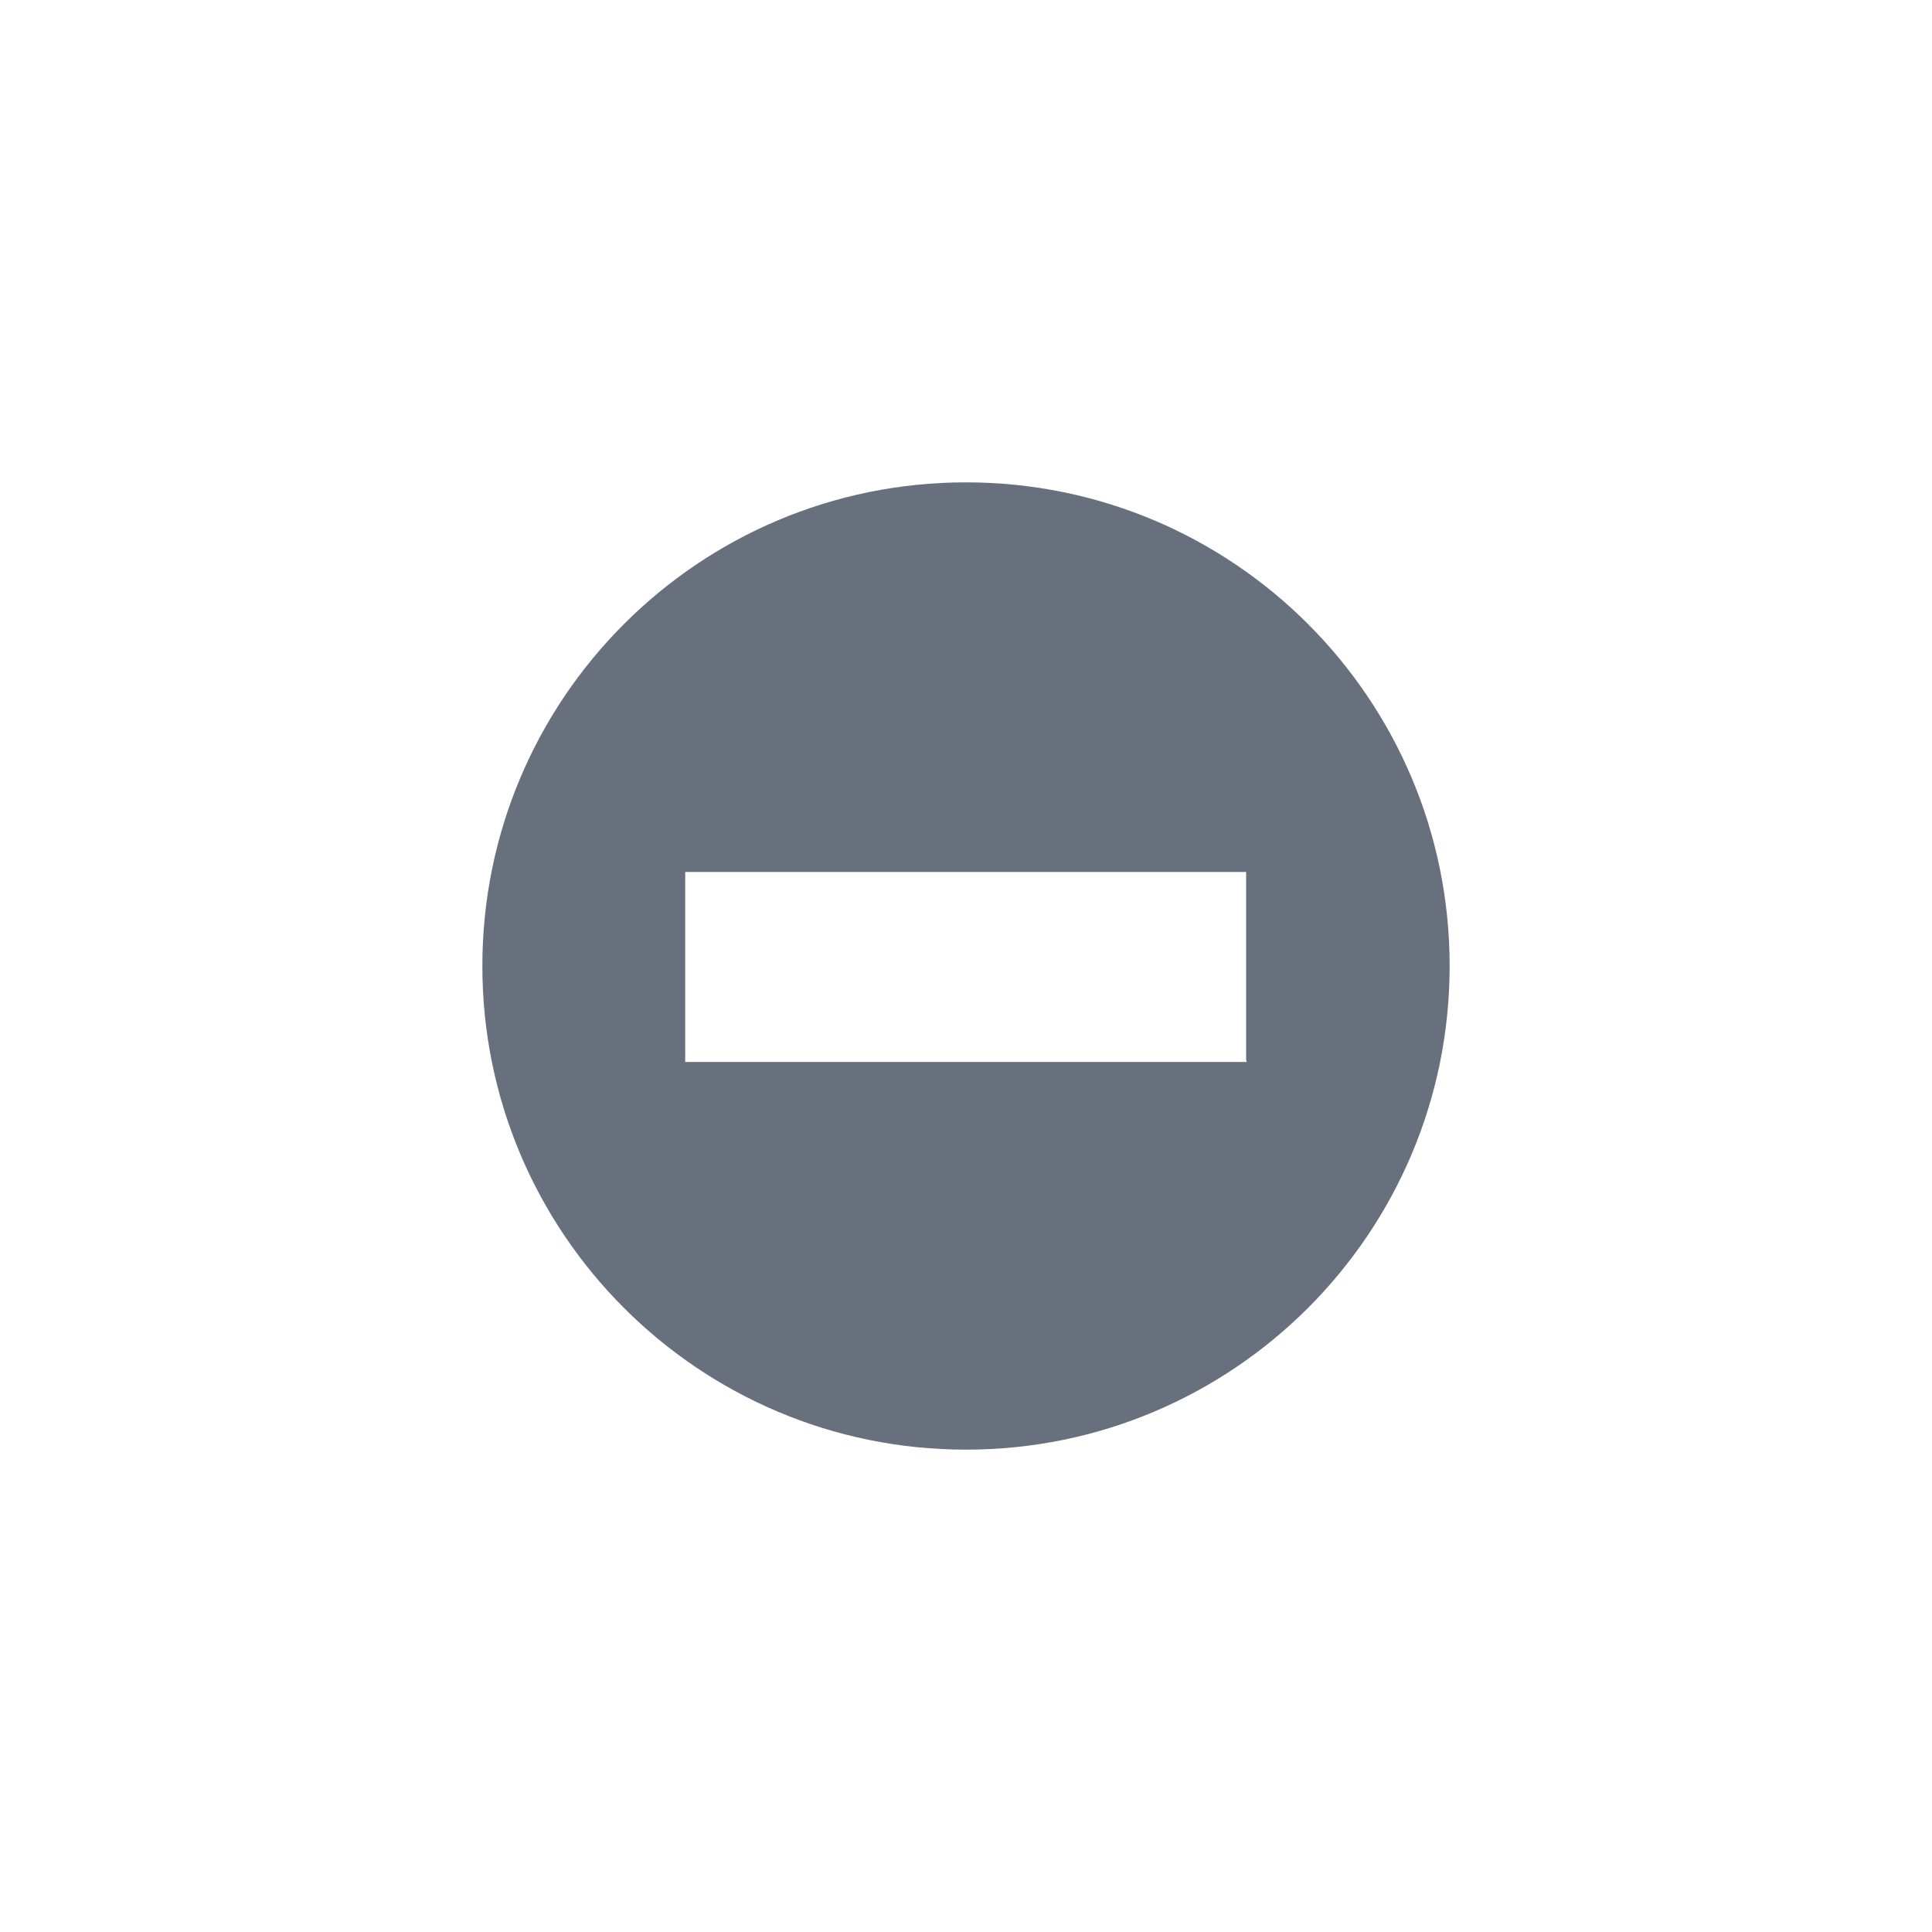
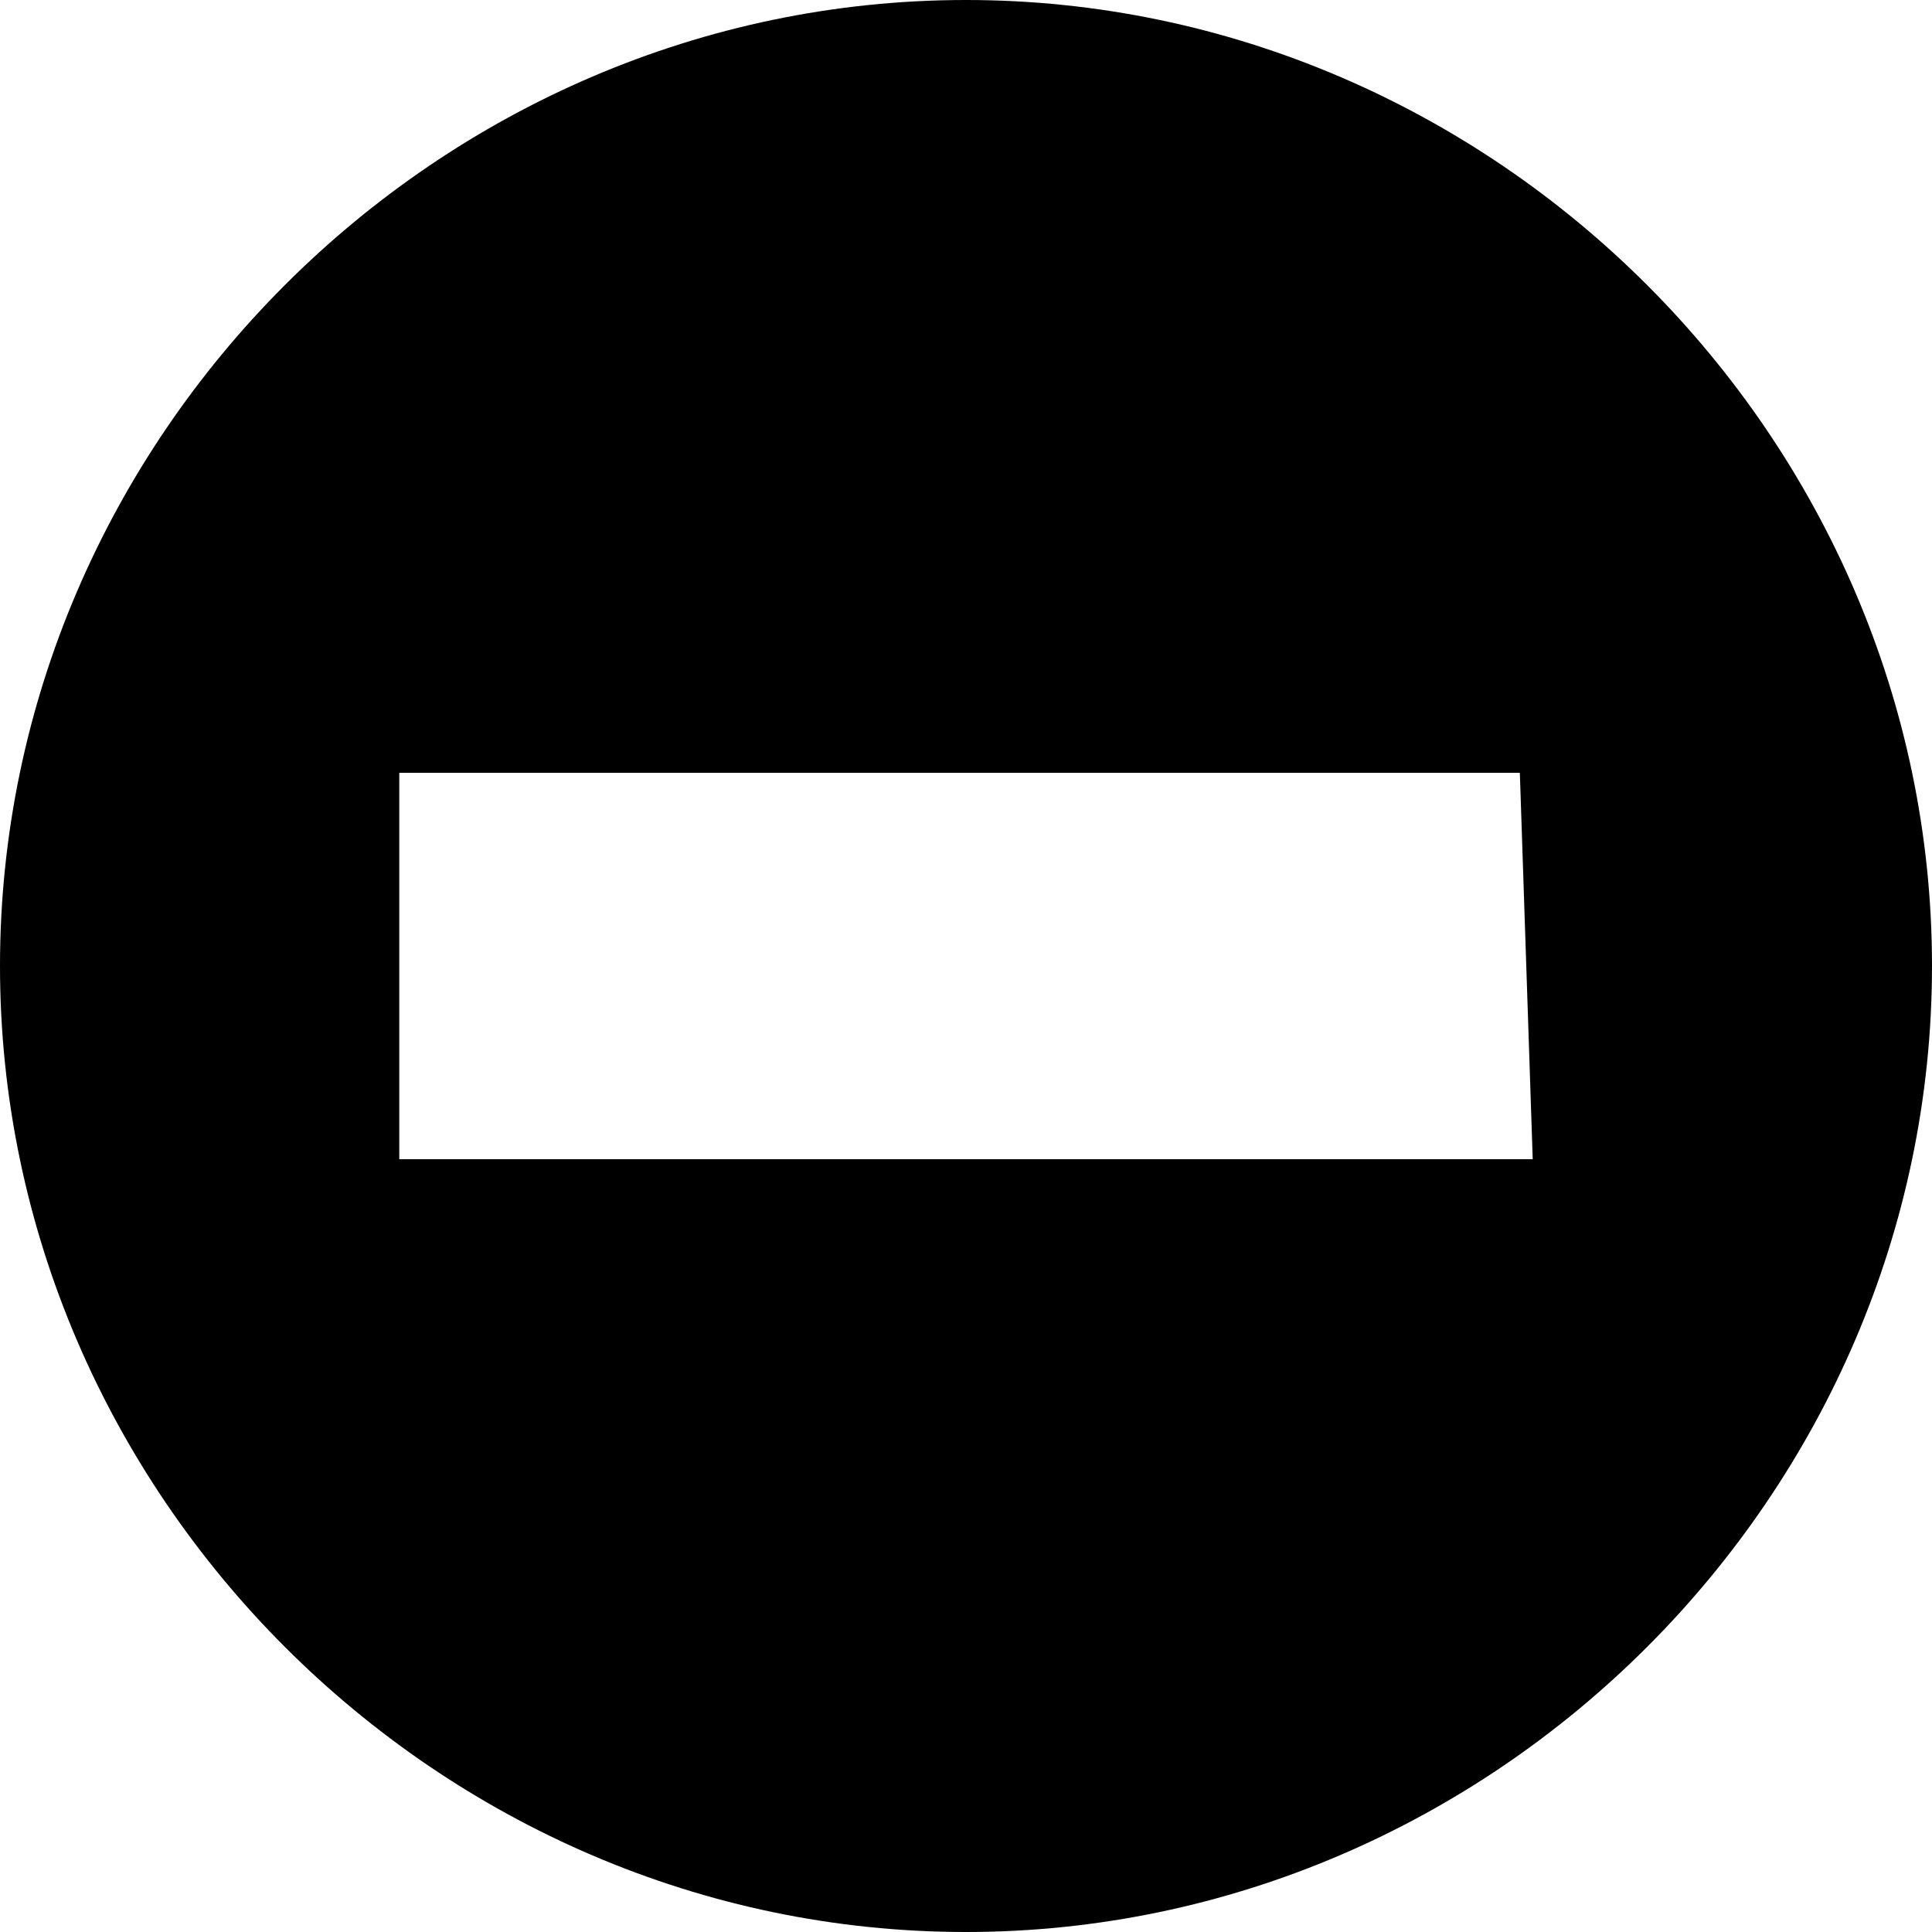
- <svg xmlns="http://www.w3.org/2000/svg" id="Layer_1" viewBox="0 0 30 30">
-   <defs>
-     <style>.cls-1{fill:#67707c;}</style>
-   </defs>
-   <path class="cls-1" d="M15,7.49A7.51,7.51,0,1,0,22.51,15,7.51,7.51,0,0,0,15,7.49Zm4.36,9H10.64V13.54h8.71v2.92Z" />
+ <svg xmlns="http://www.w3.org/2000/svg" version="1.1" id="Layer_1" x="0px" y="0px" viewBox="0 0 15 15" style="enable-background:new 0 0 15 15;" xml:space="preserve">
+   <g>
+     <path class="cls-1" d="M7.5,0C3.4,0,0,3.4,0,7.5S3.4,15,7.5,15S15,11.6,15,7.5l0,0C15,3.4,11.6,0,7.5,0z M11.9,9H3.1V6h8.7L11.9,9L11.9,9z" />
+   </g>
</svg>
